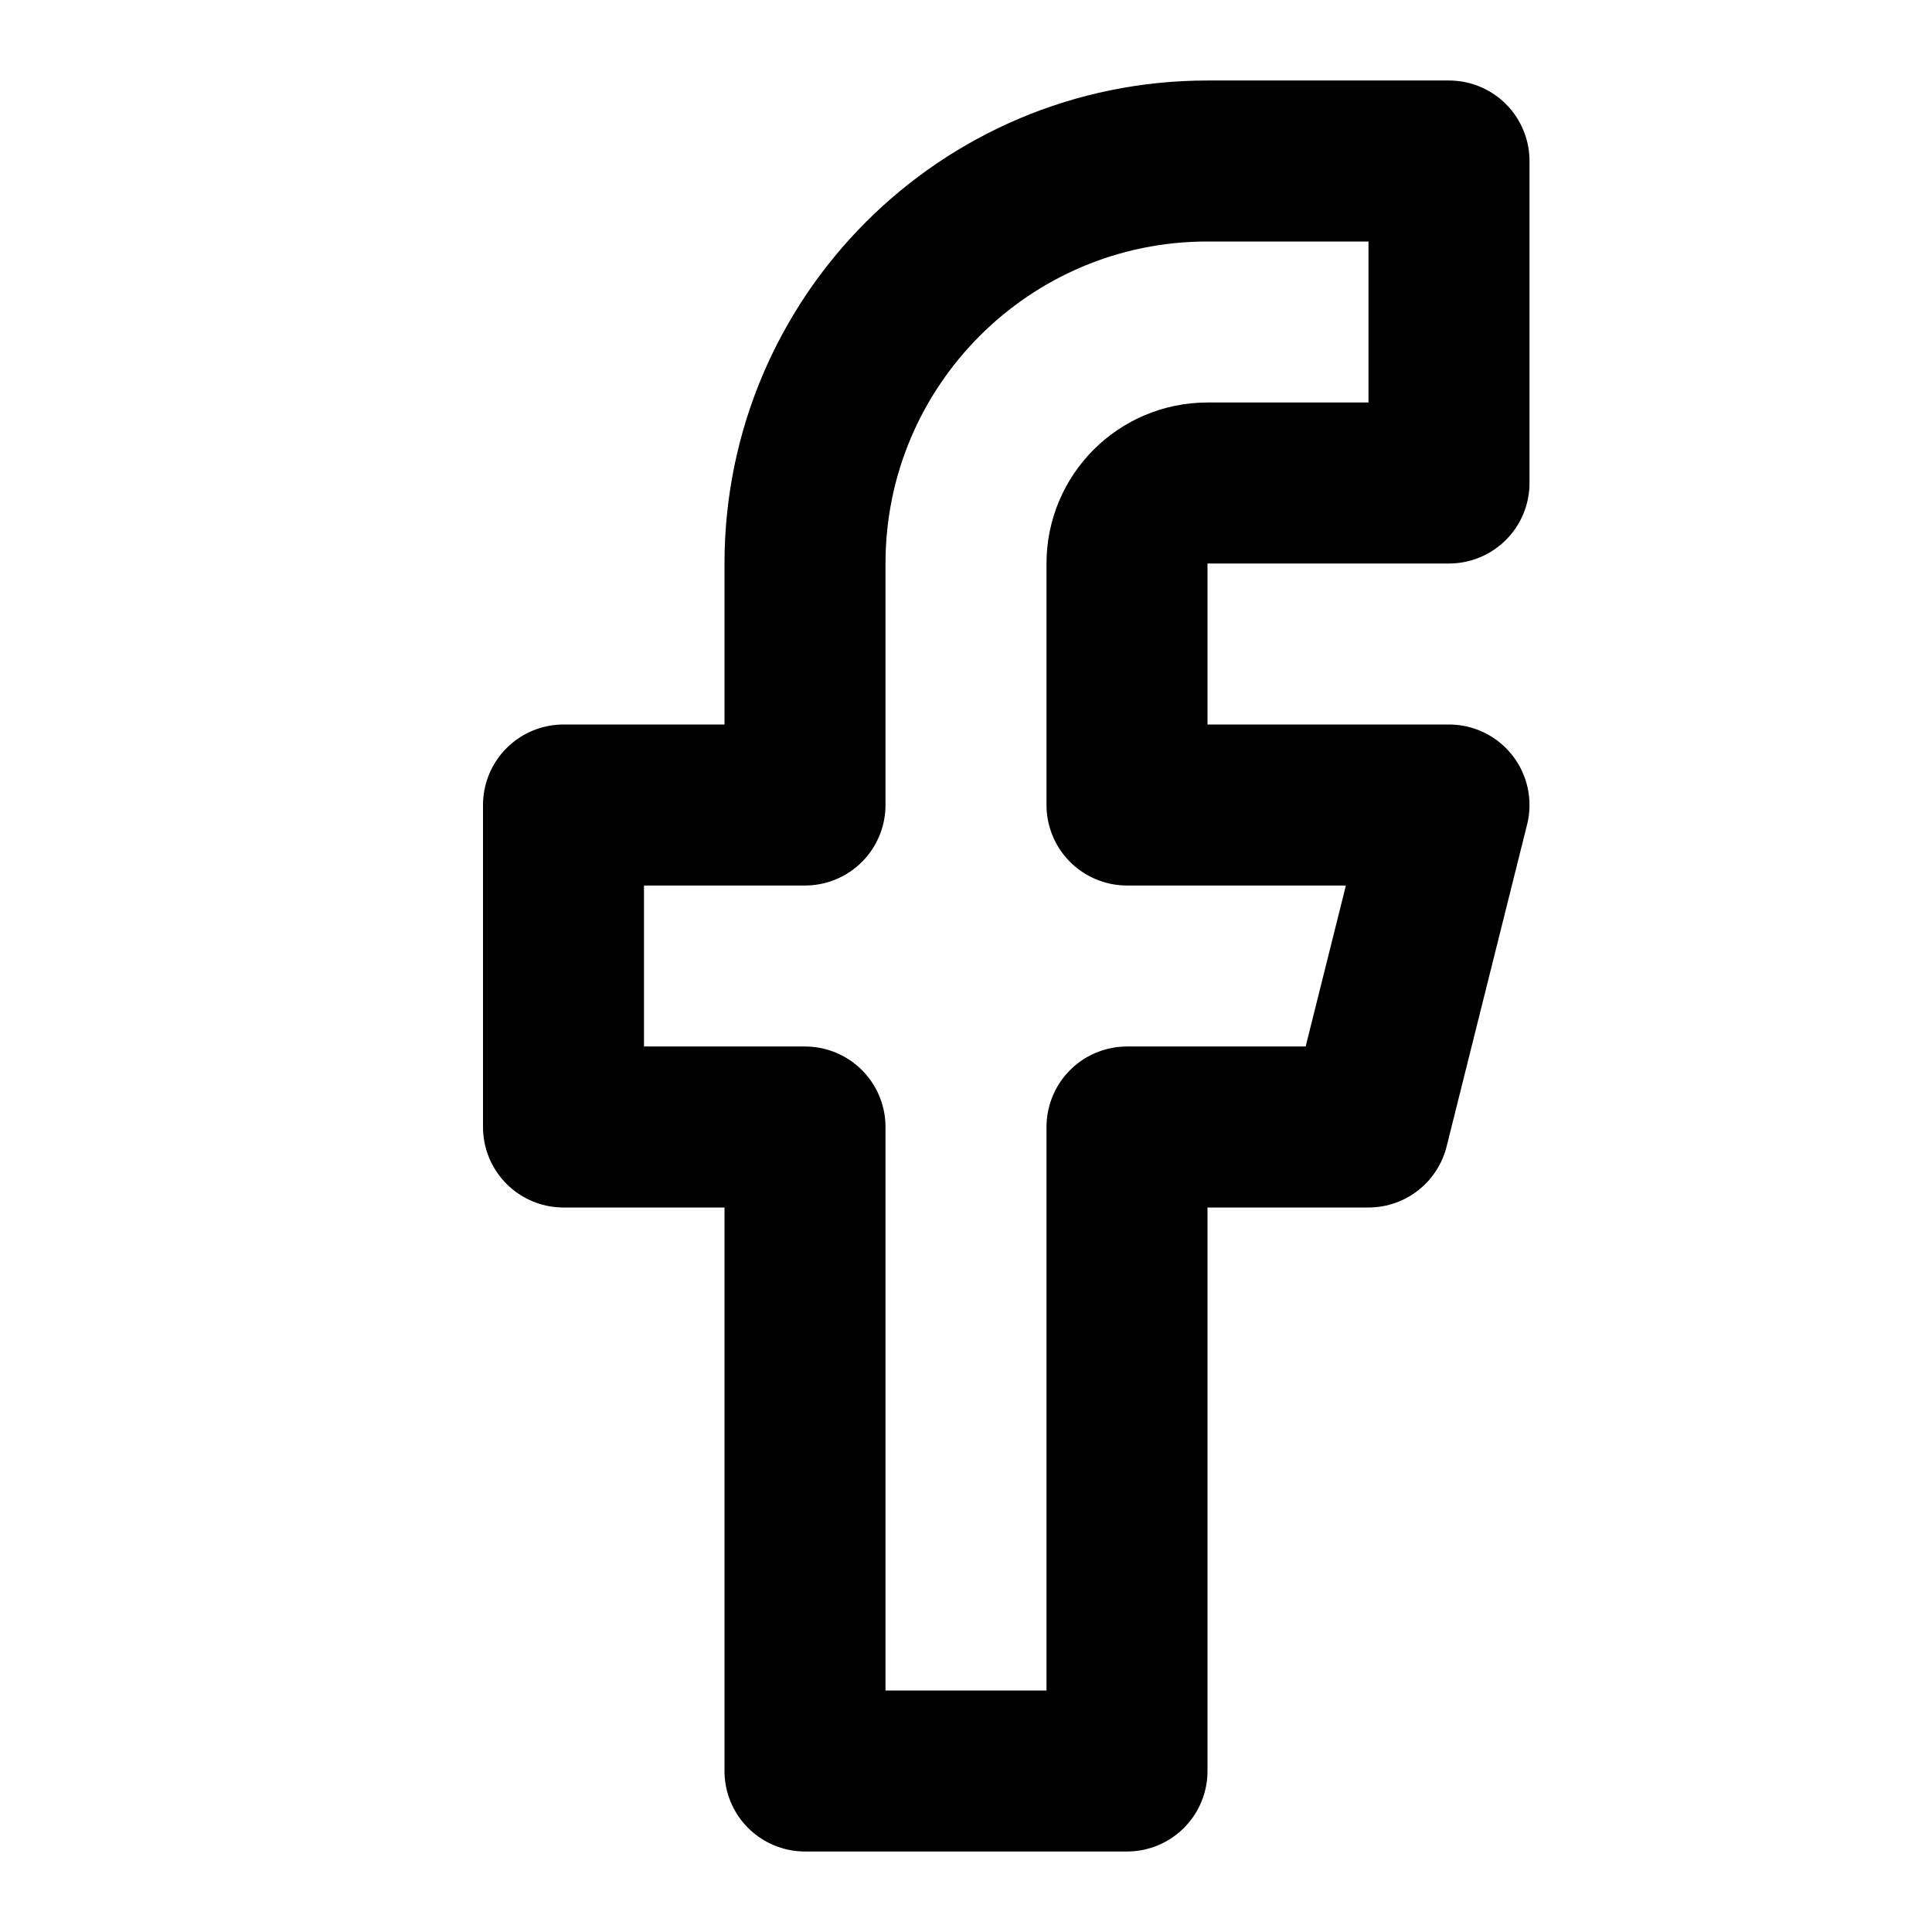
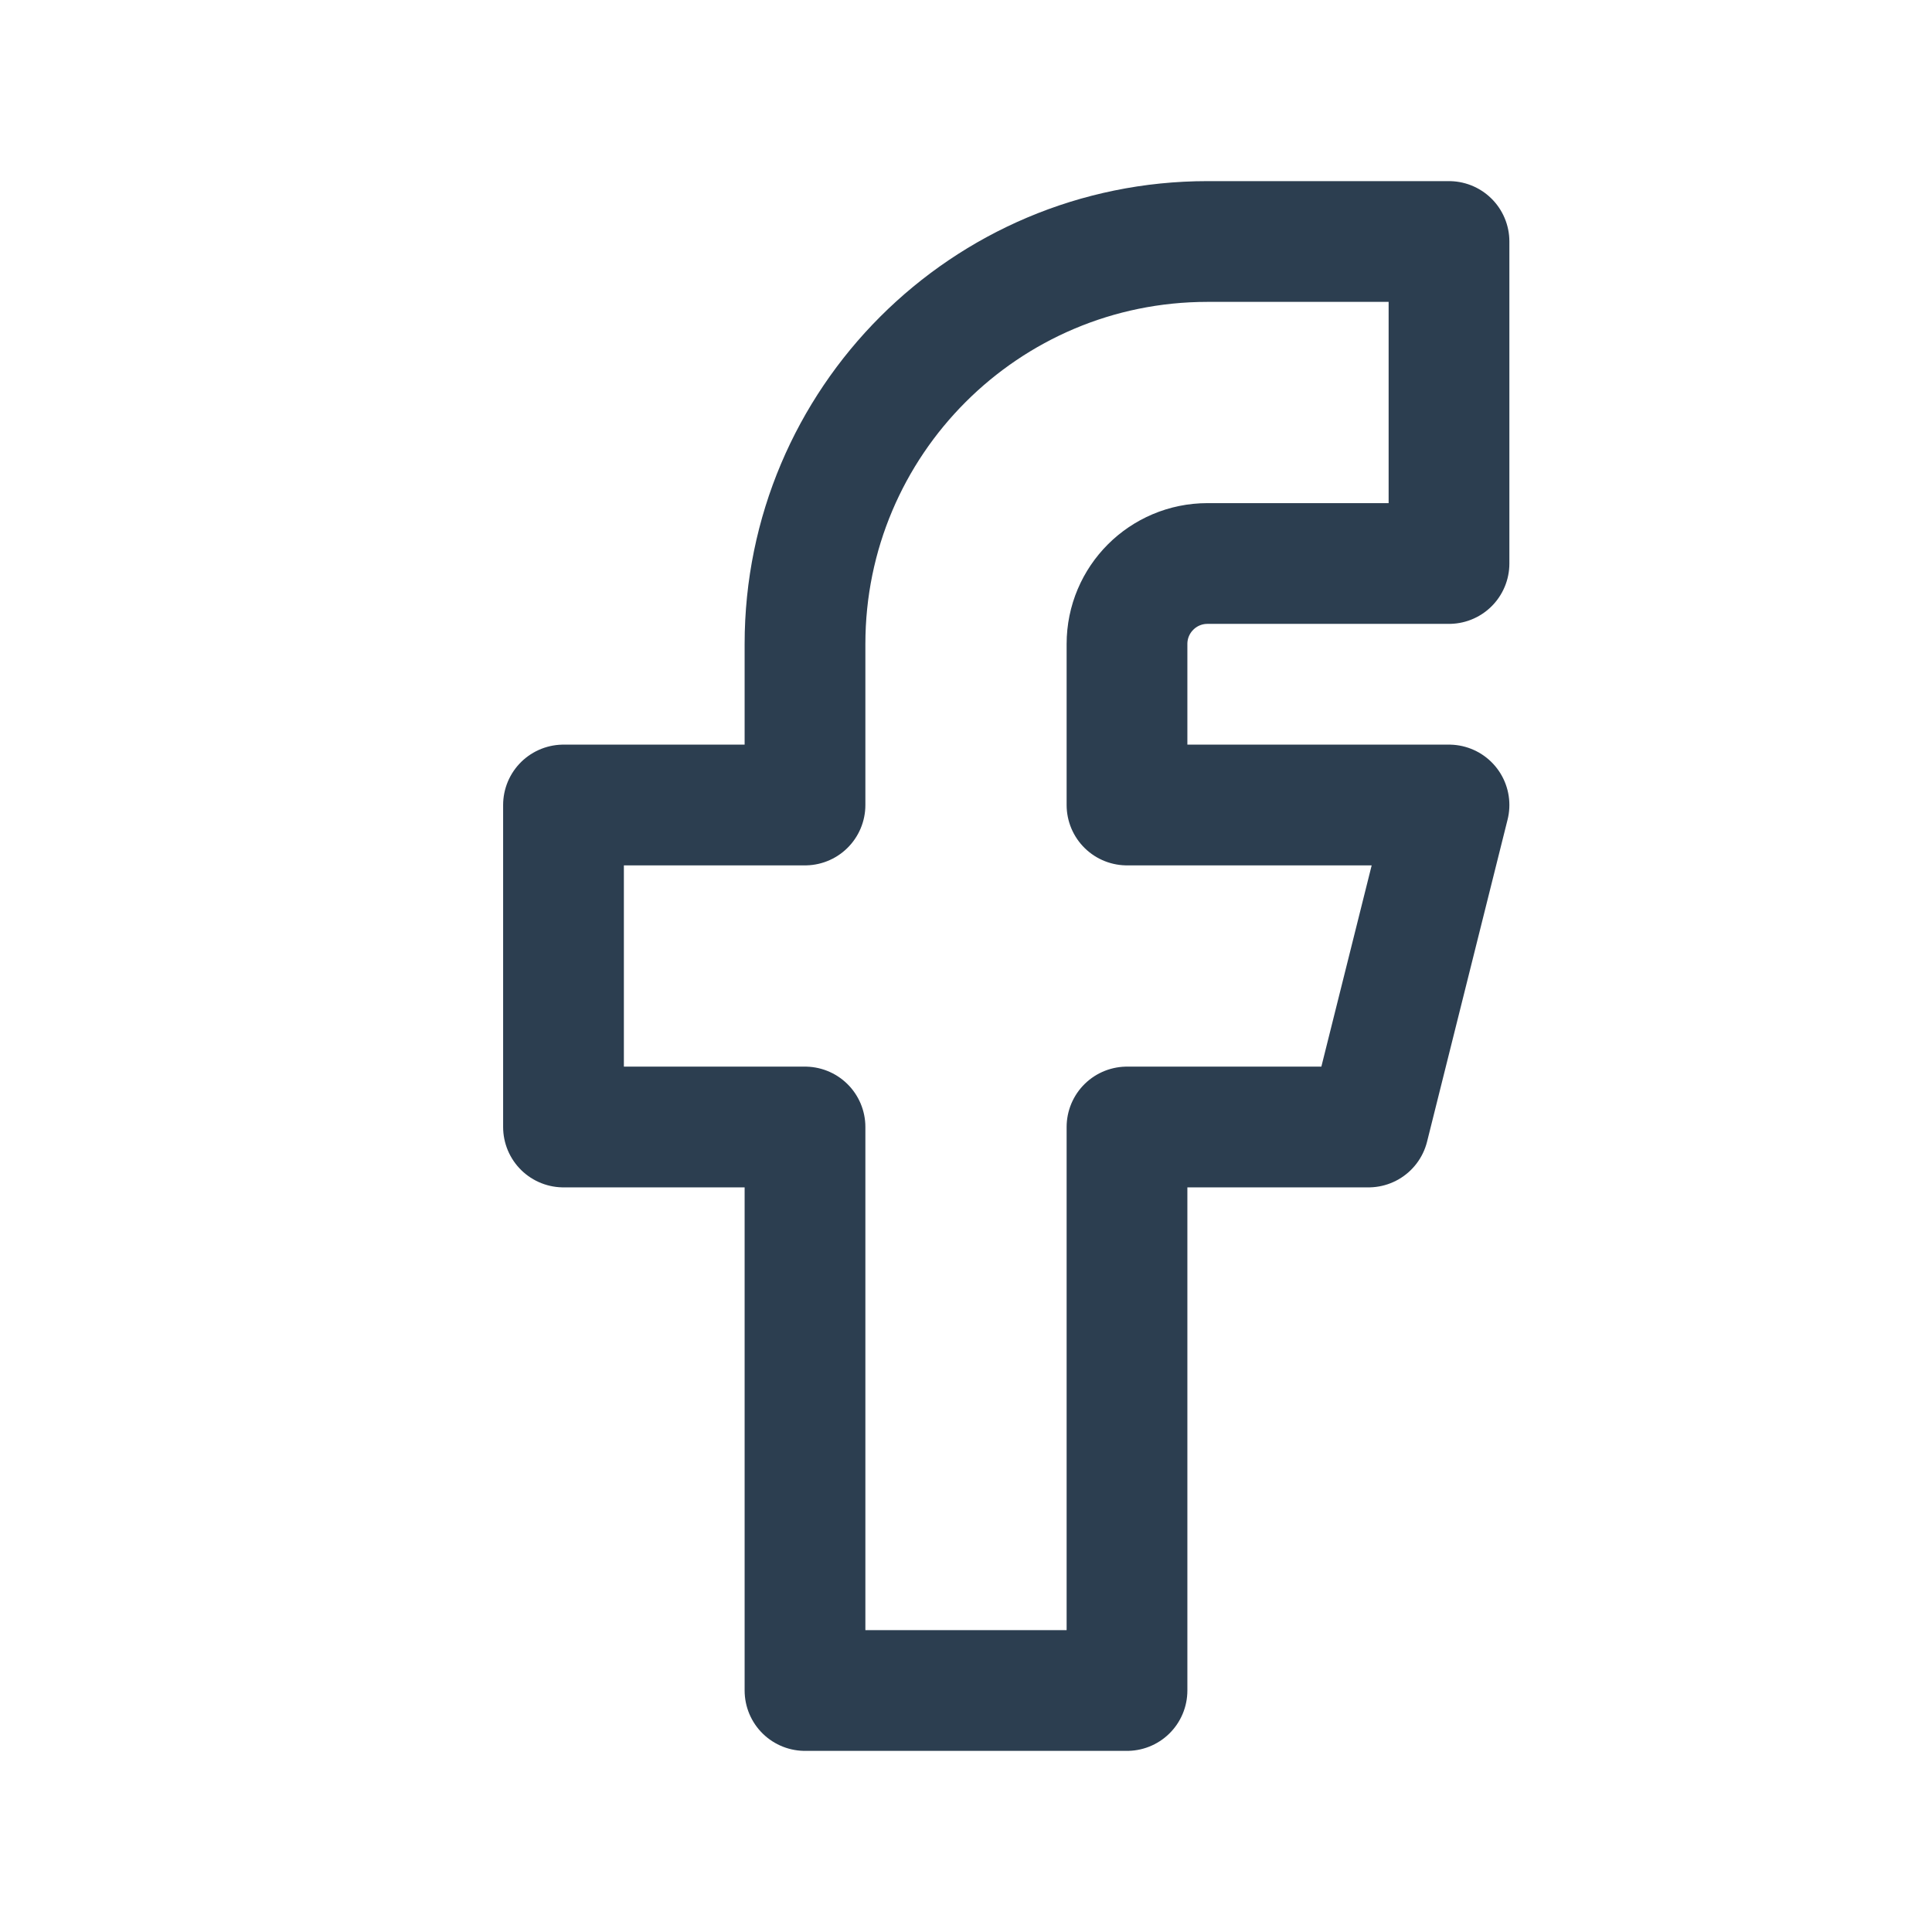
- <svg xmlns="http://www.w3.org/2000/svg" width="24" height="24" viewBox="0 0 24 24" fill="none" stroke="currentColor" stroke-width="2" stroke-linecap="round" stroke-linejoin="round">
-   <path d="M18 2h-3a5 5 0 0 0-5 5v3H7v4h3v8h4v-8h3l1-4h-4V7a1 1 0 0 1 1-1h3z" />
+ <svg xmlns="http://www.w3.org/2000/svg" class="icon icon-tabler icon-tabler-brand-facebook" width="44" height="44" viewBox="0 0 24 24" stroke-width="1.5" stroke="#2c3e50" fill="none" stroke-linecap="round" stroke-linejoin="round">
+   <path stroke="none" d="M0 0h24v24H0z" fill="none" />
+   <path d="M7 10v4h3v7h4v-7h3l1 -4h-4v-2a1 1 0 0 1 1 -1h3v-4h-3a5 5 0 0 0 -5 5v2h-3" />
</svg>
